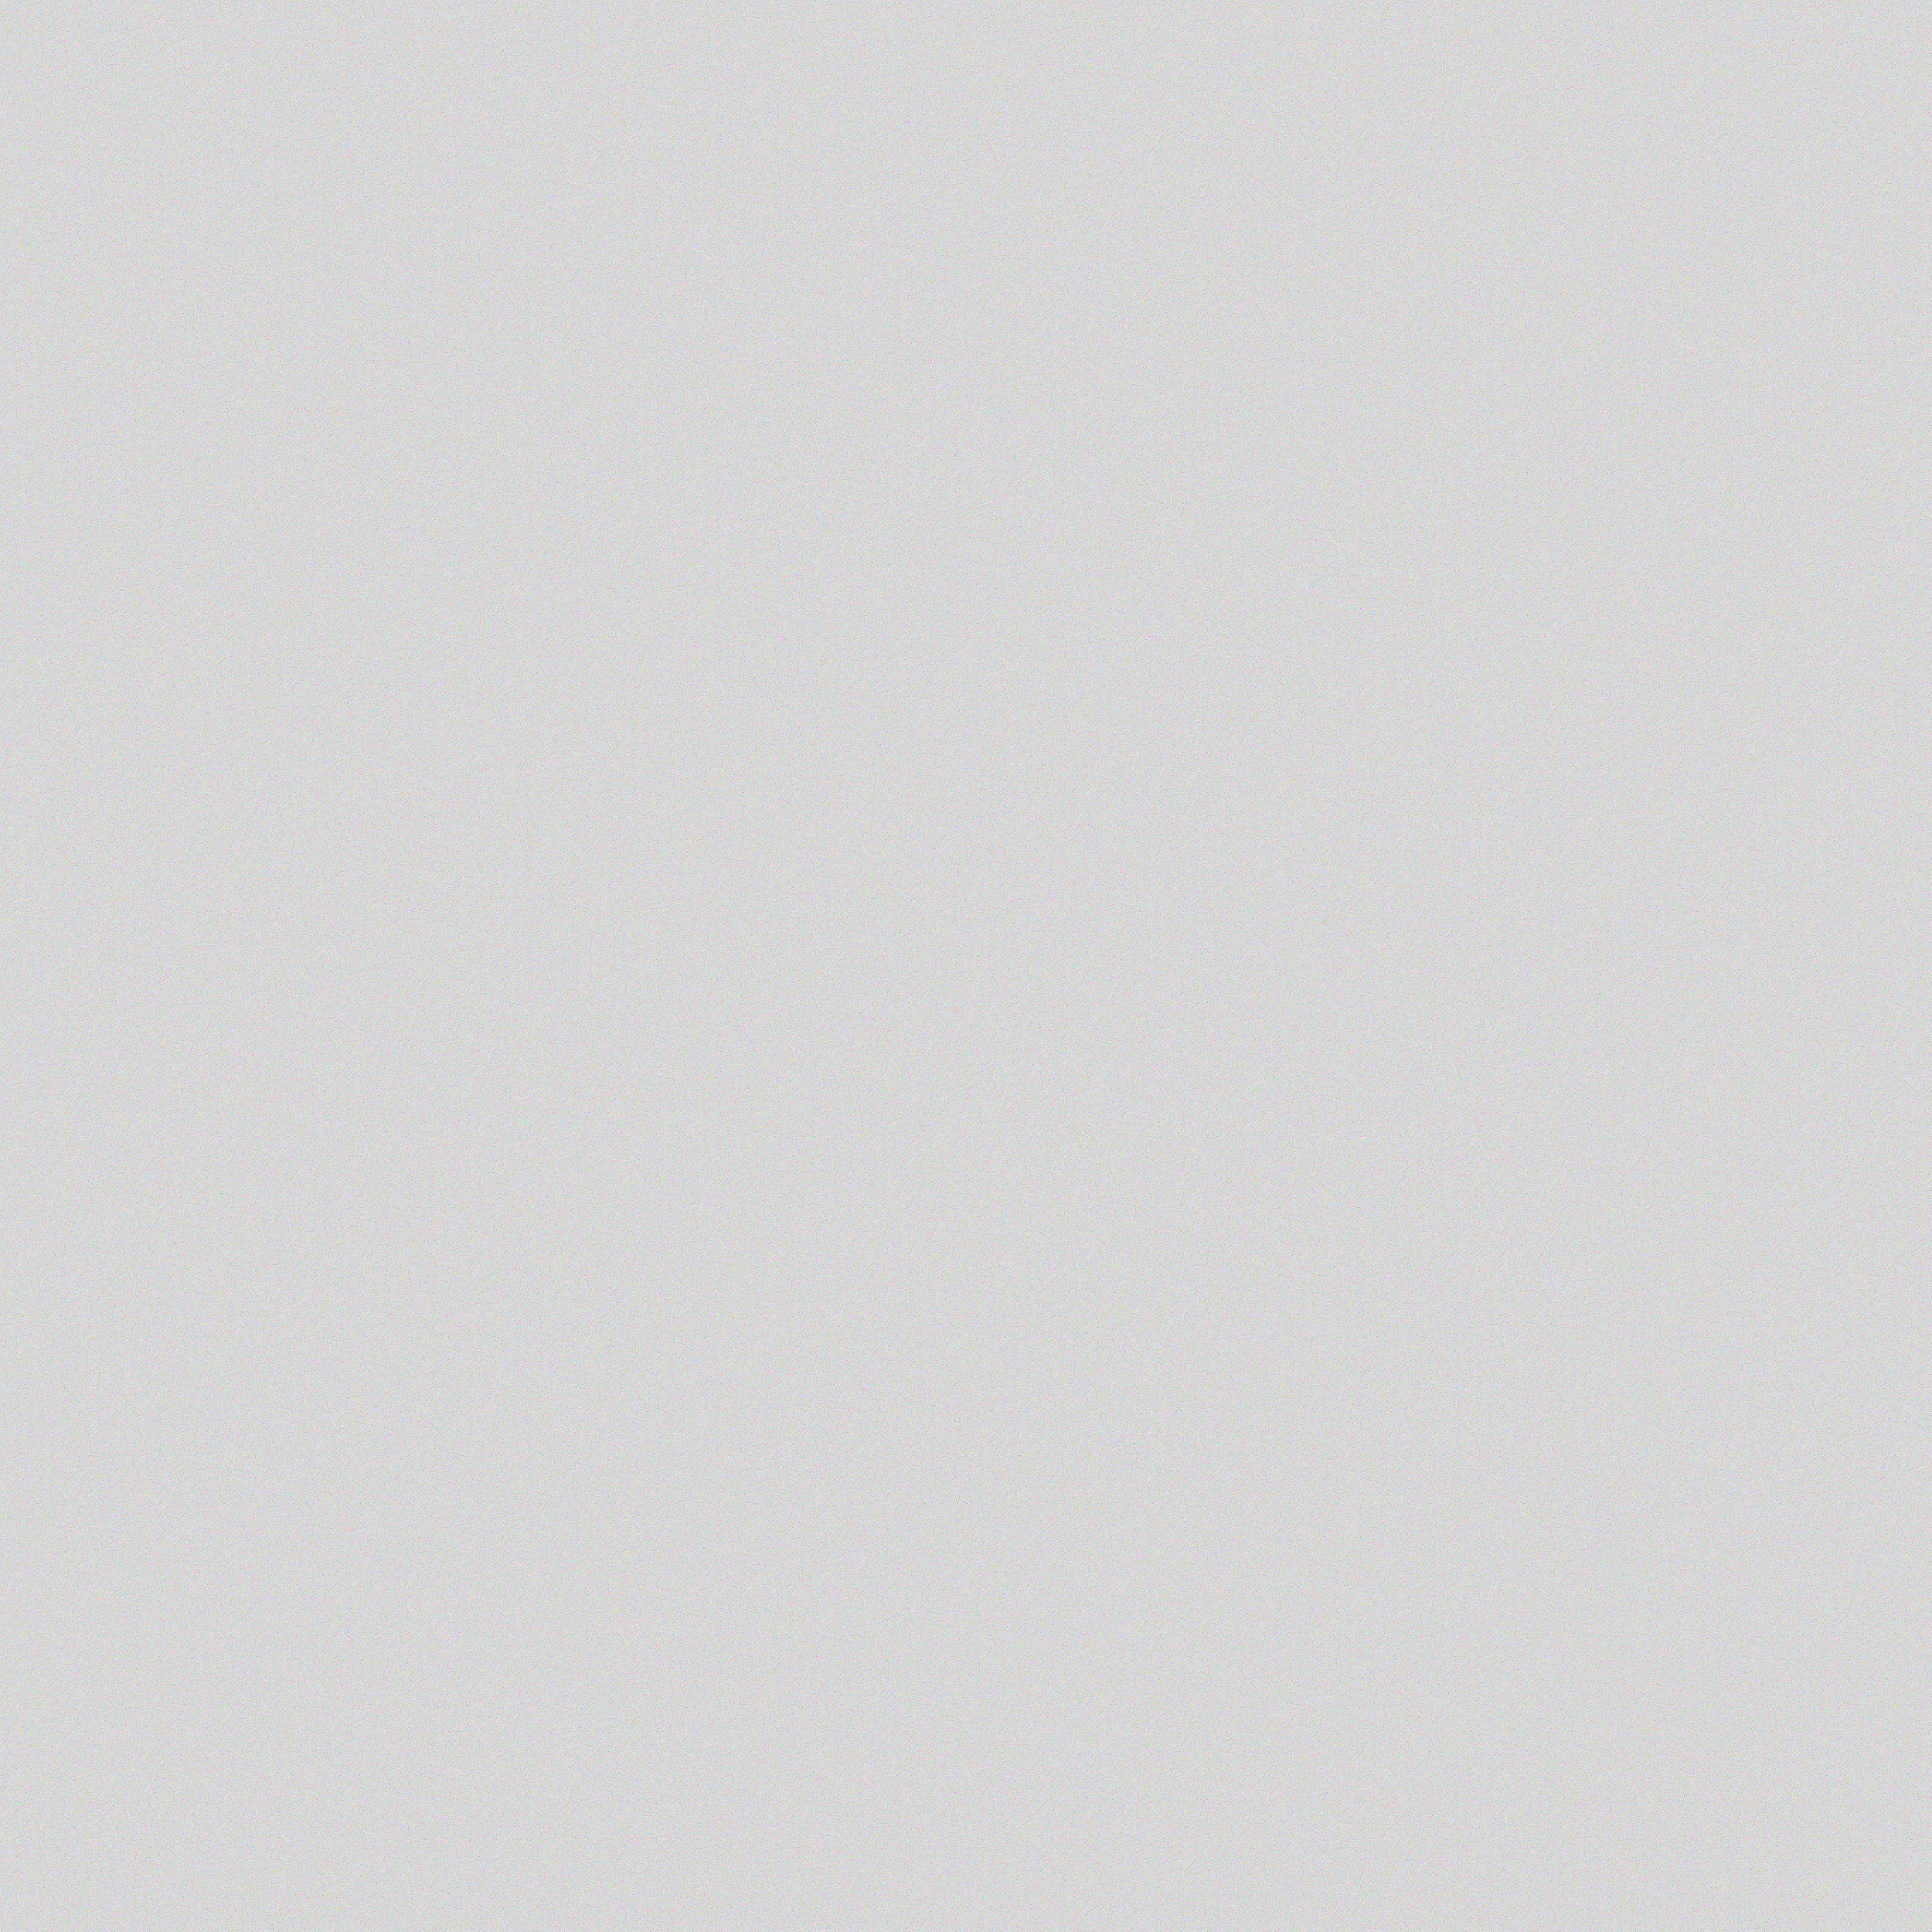
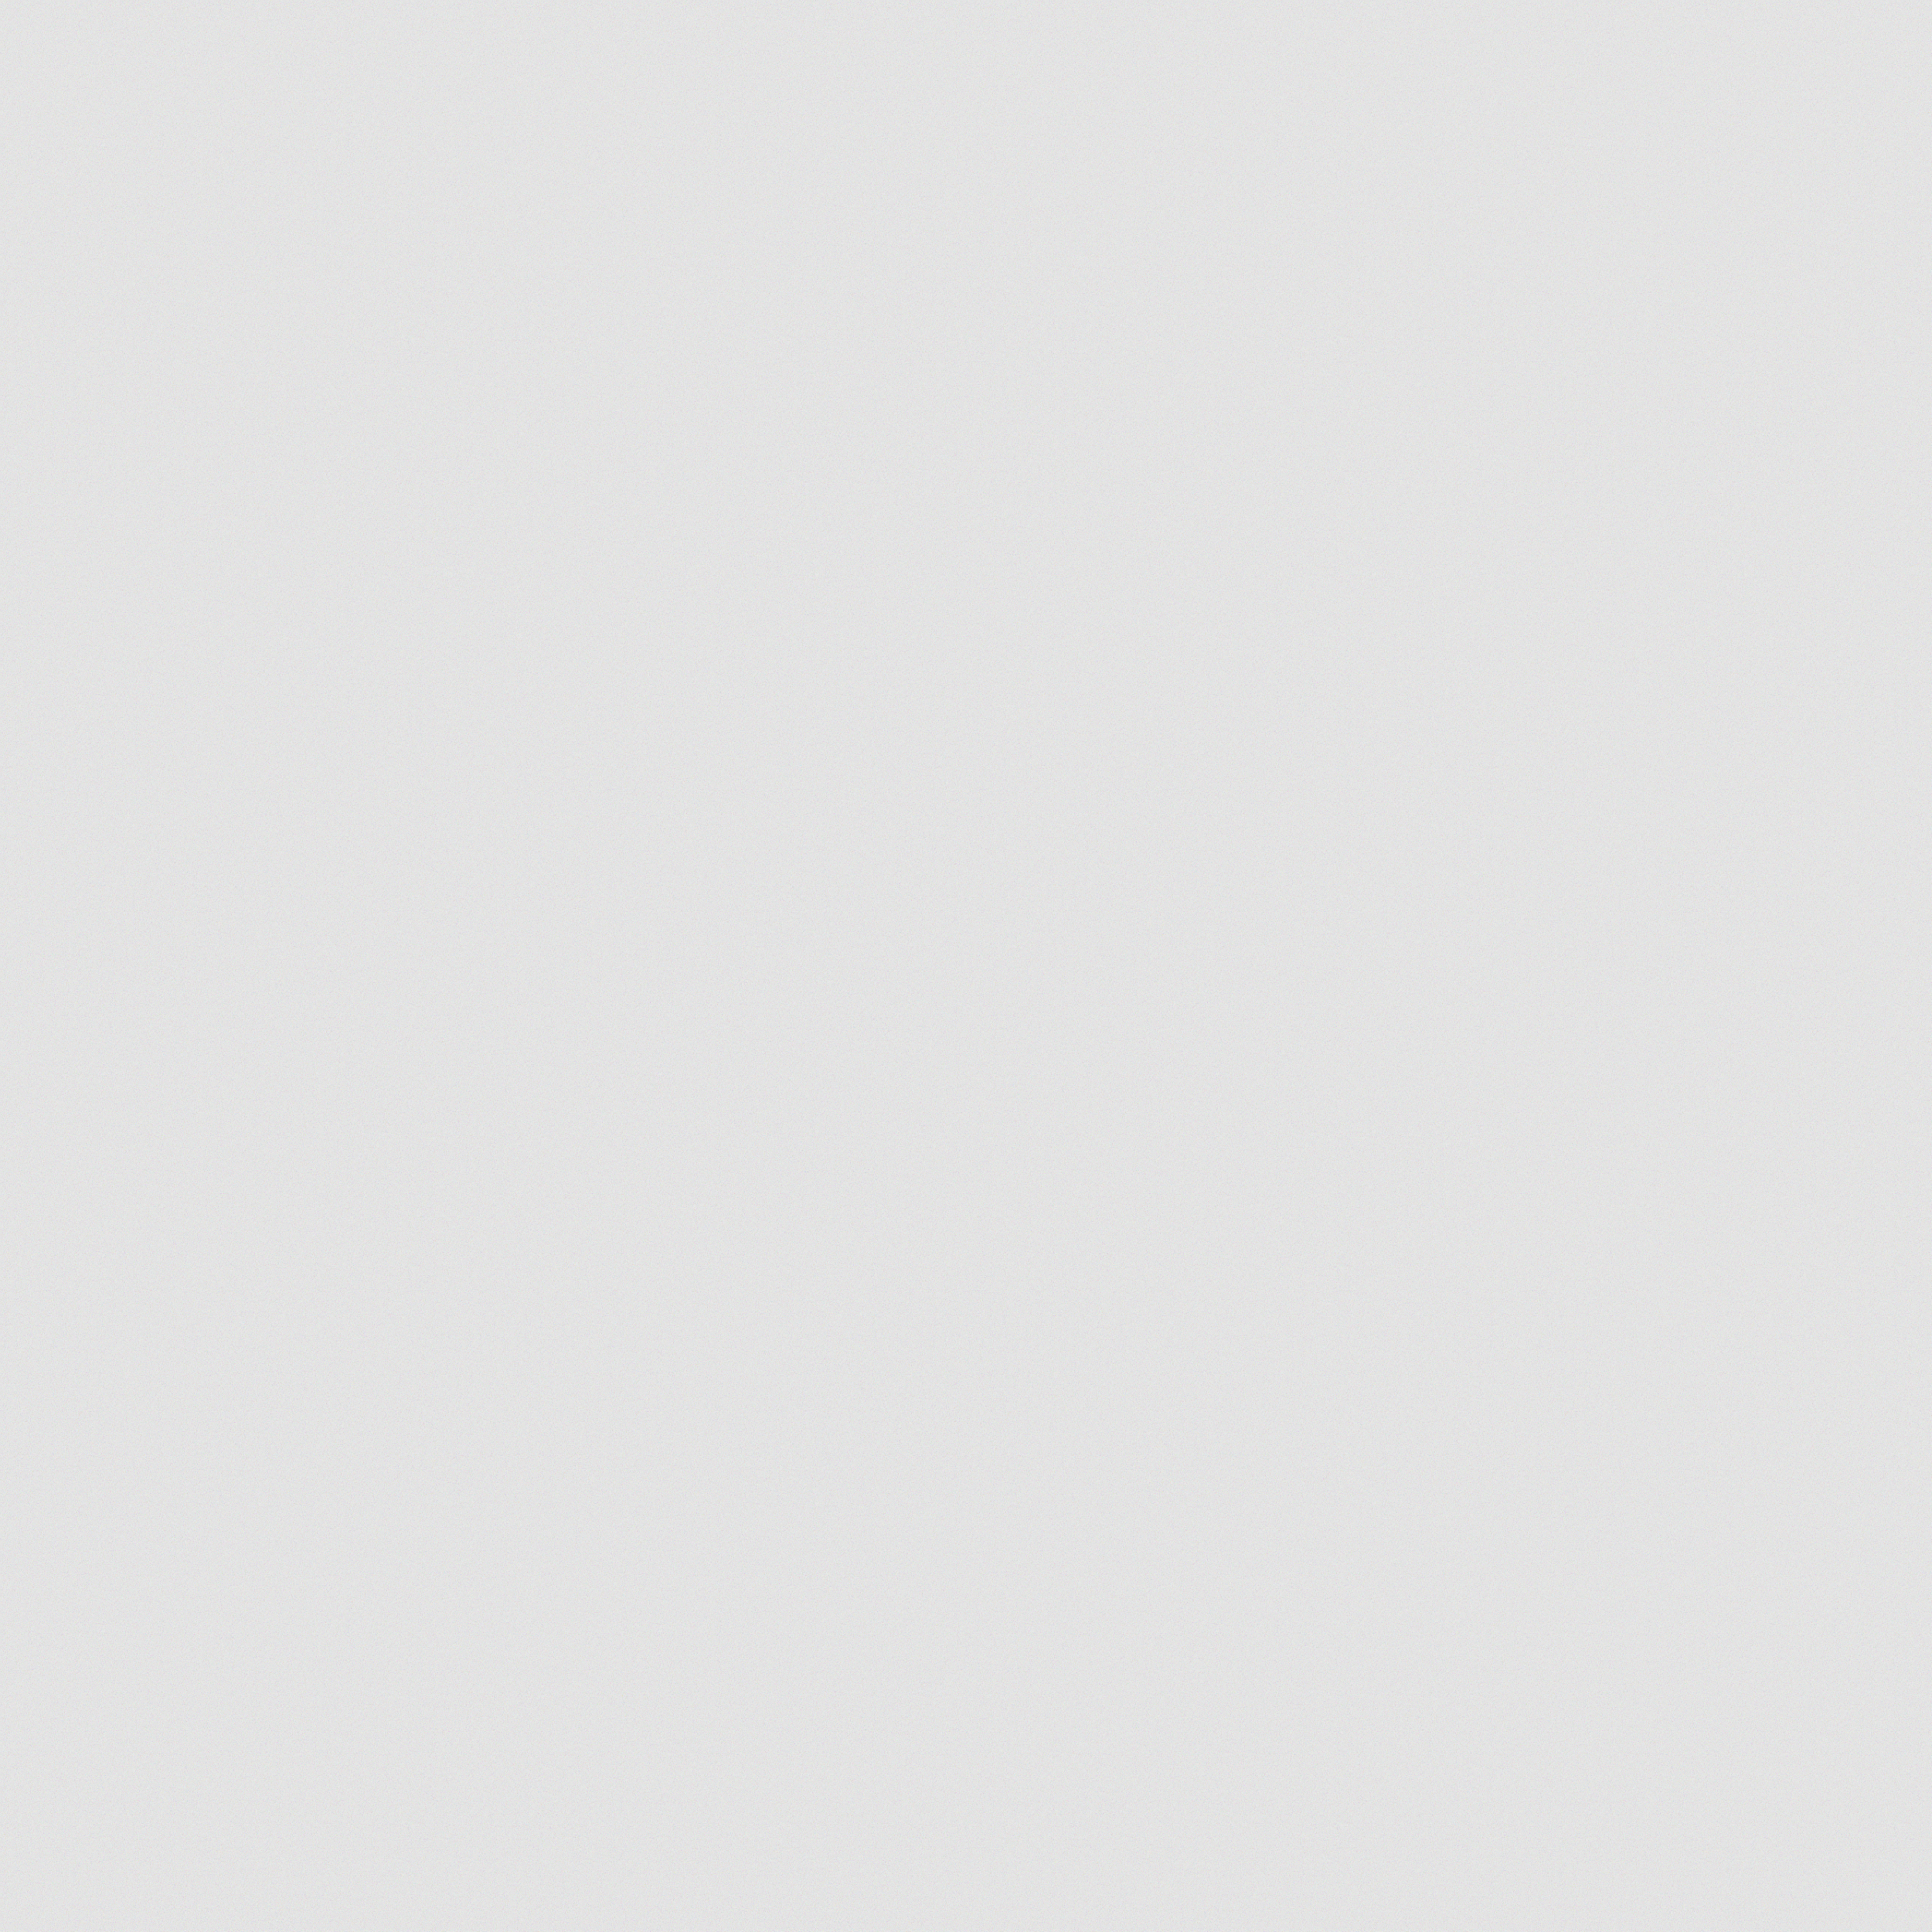
<svg xmlns="http://www.w3.org/2000/svg" viewBox="0 0 250 250">
  <filter id="noiseFilter">
    <feTurbulence type="fractalNoise" baseFrequency="10.65" numOctaves="9" stitchTiles="stitch" />
  </filter>
-   <rect width="200%" height="200%" opacity="0.95" filter="url(#noiseFilter)" fill="white" />
+   <rect width="200%" height="200%" opacity="0.5" filter="url(#noiseFilter)" fill="white" />
</svg>
